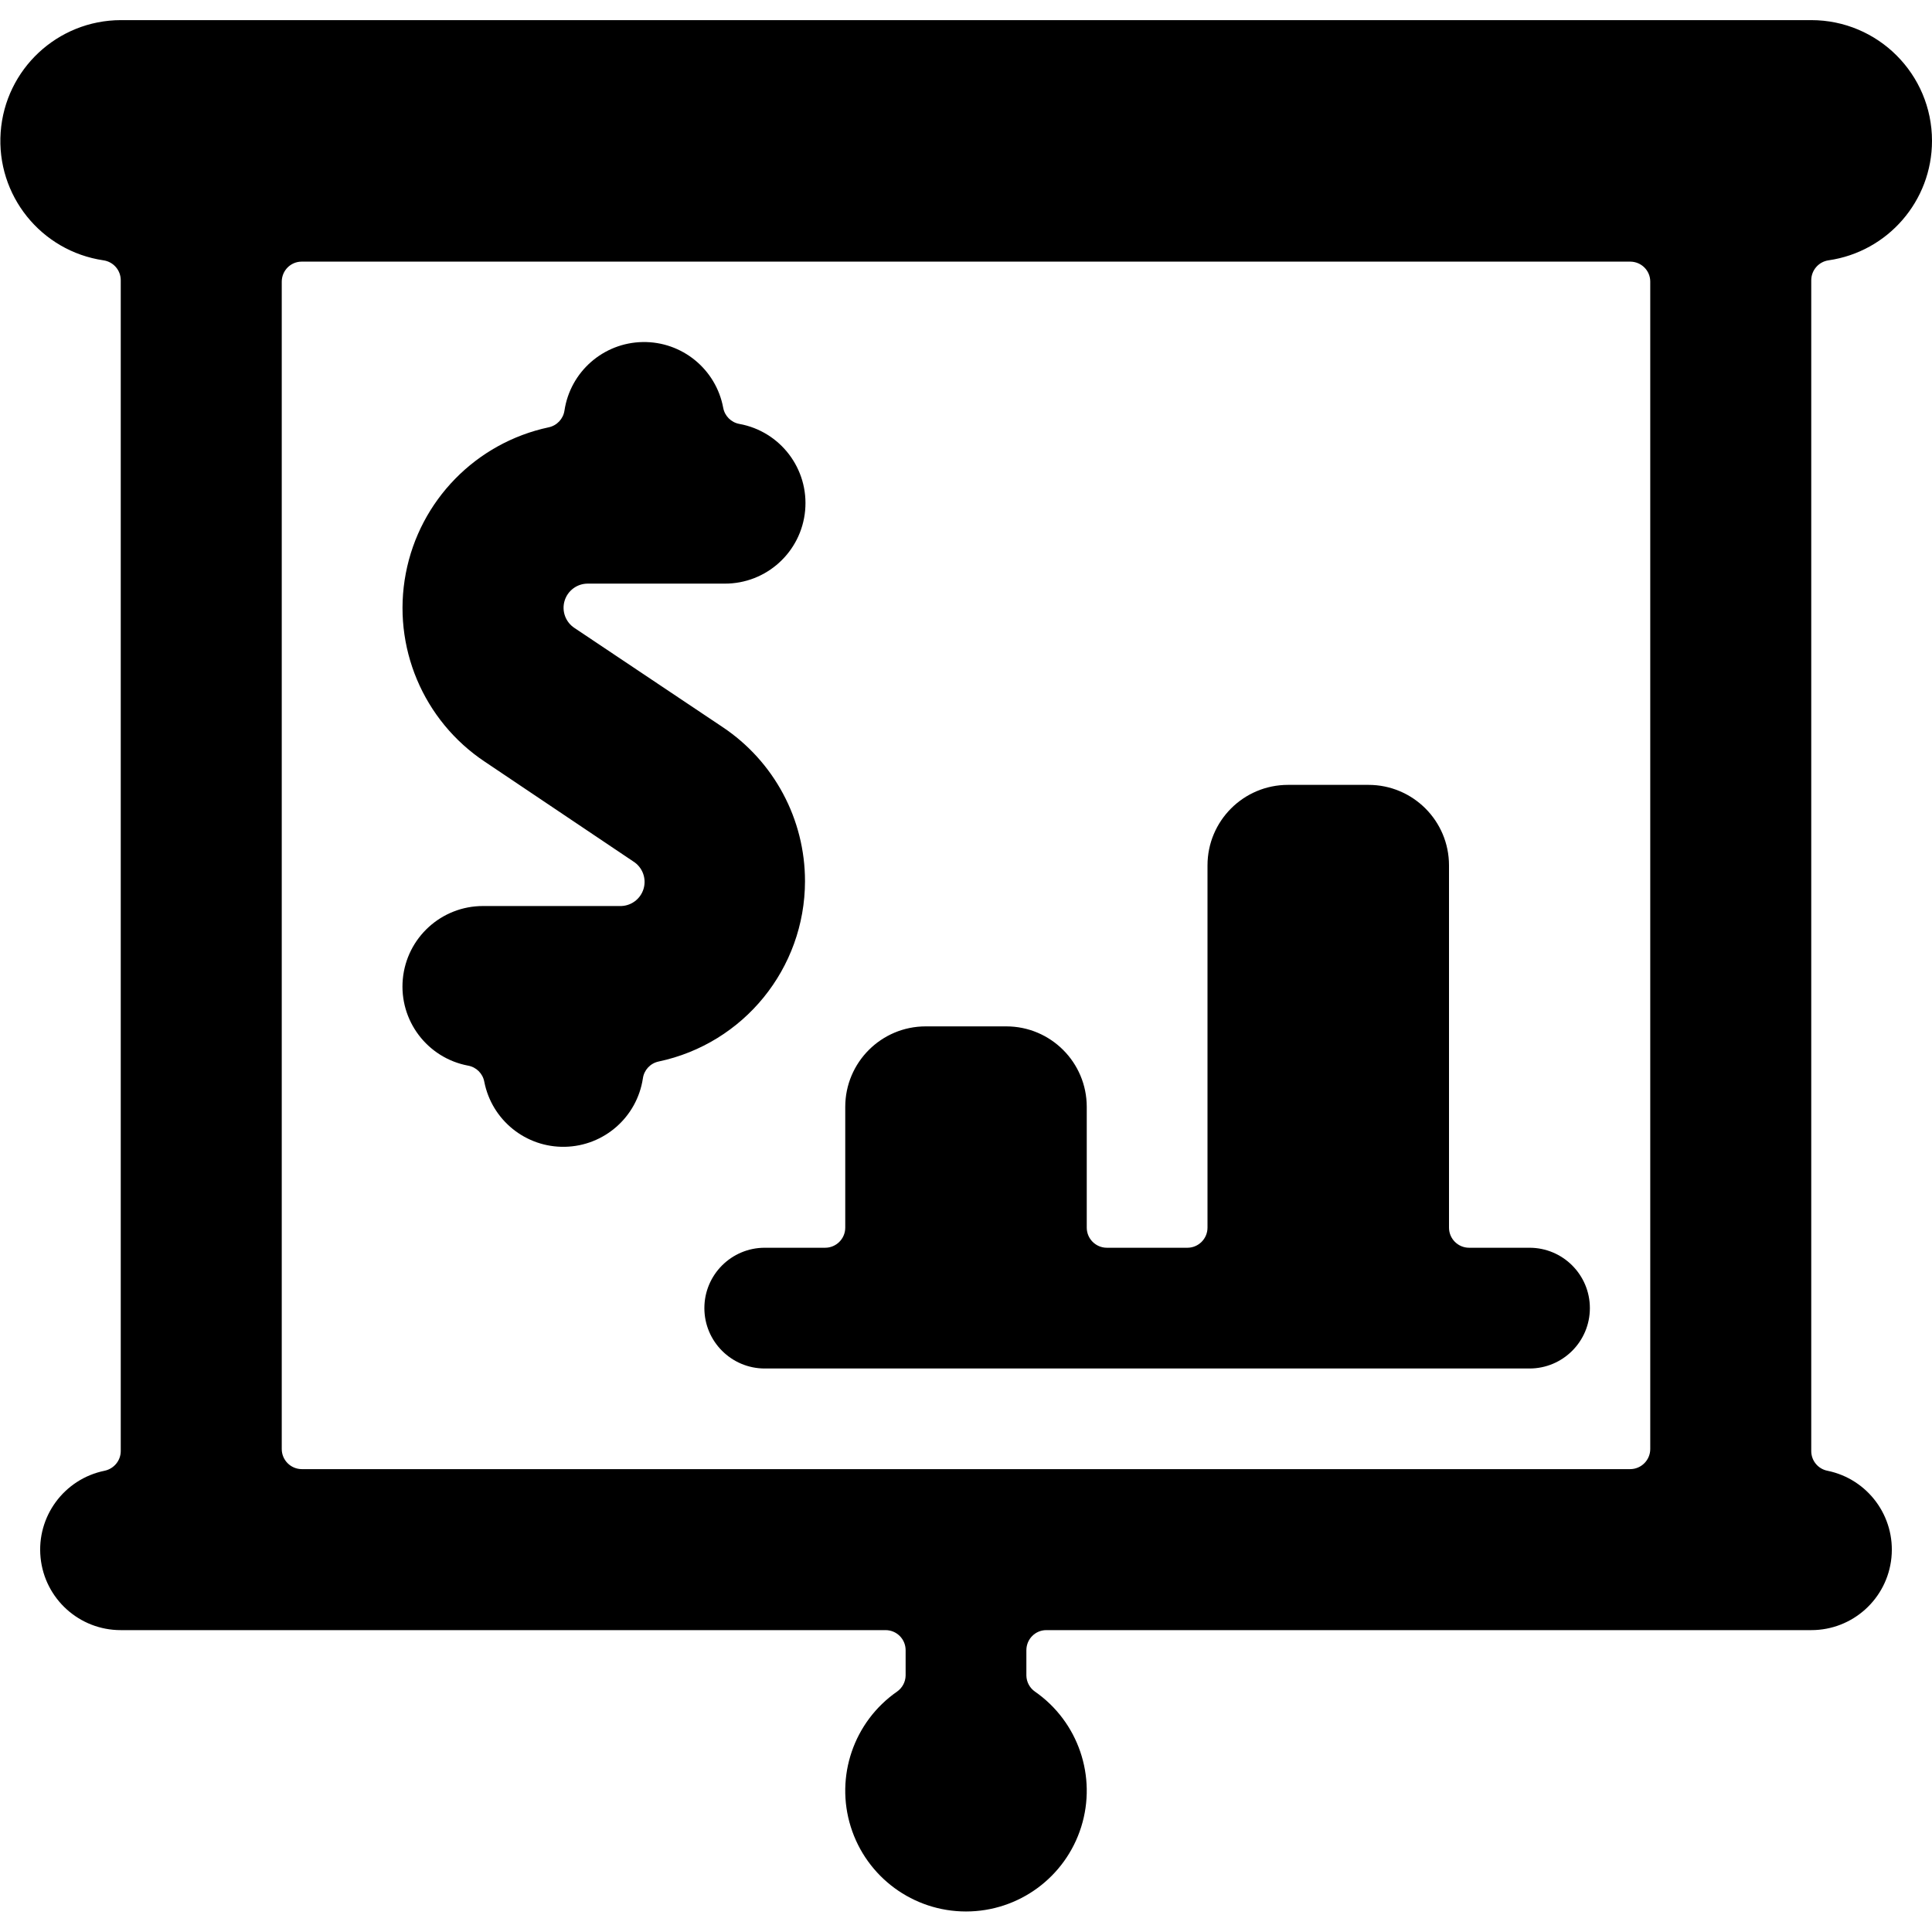
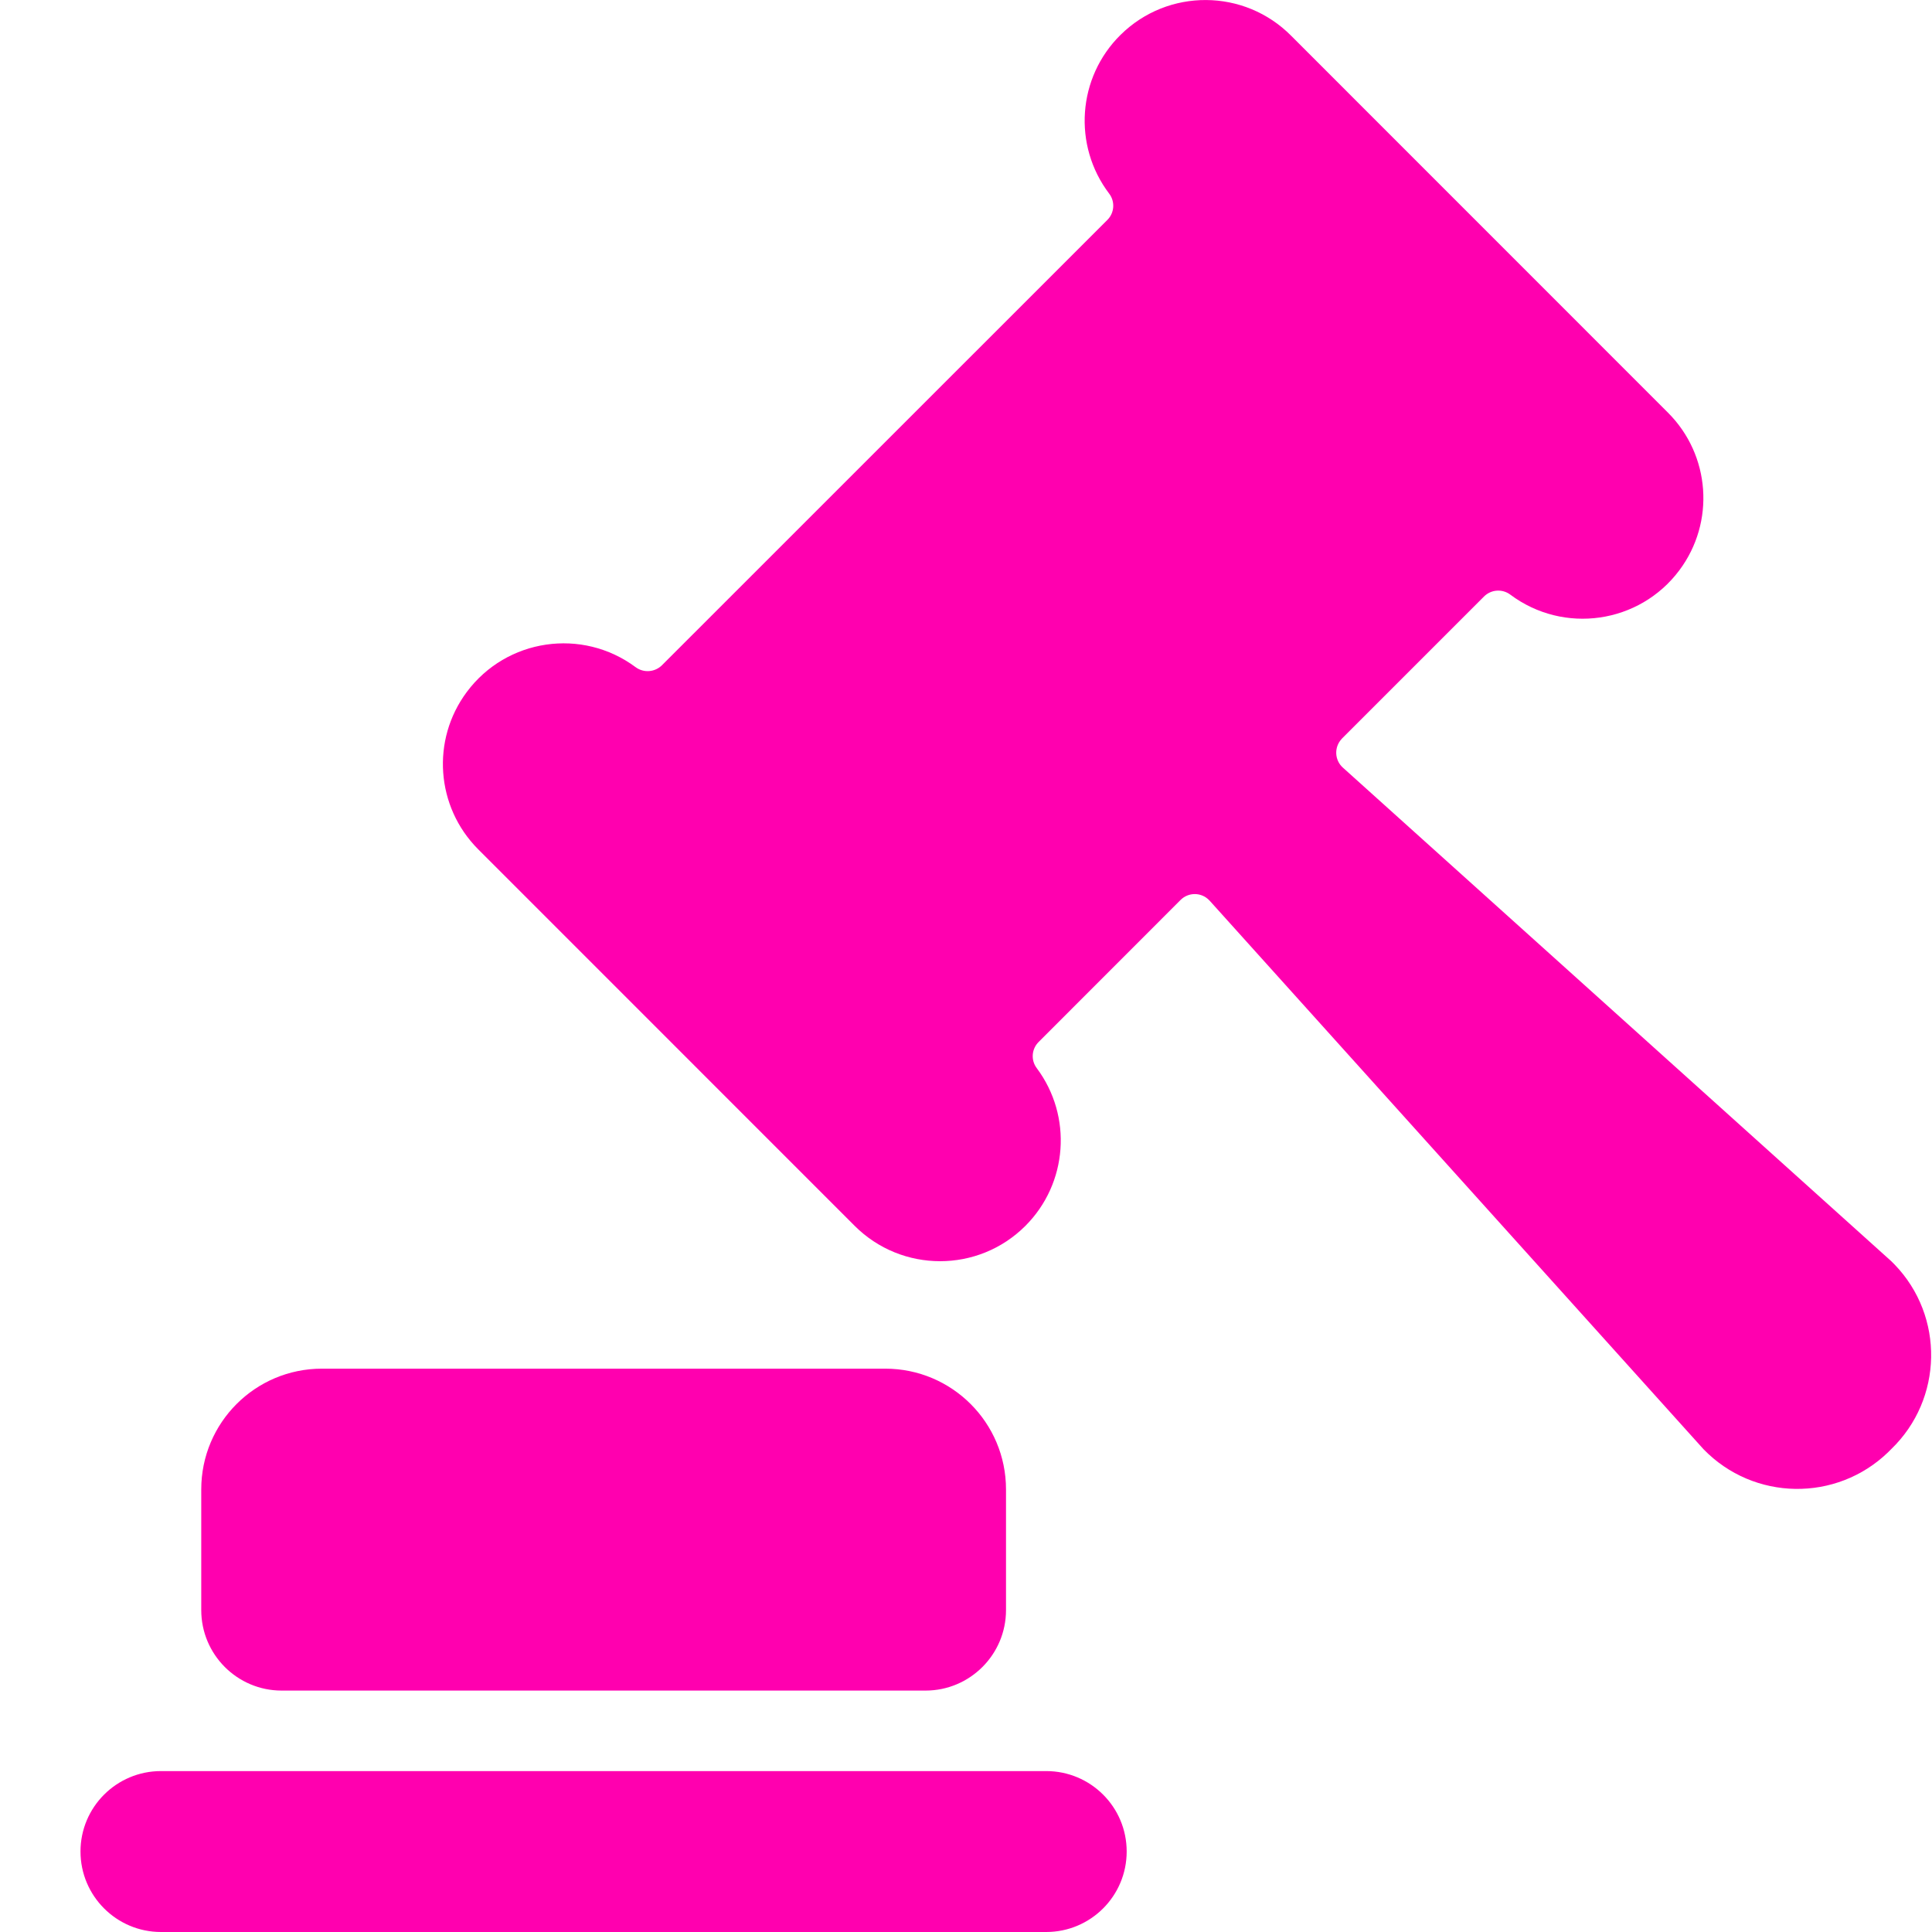
- <svg xmlns="http://www.w3.org/2000/svg" width="24" height="24">
-   <g fill="currentColor">
-     <path d="M24 1.75a1.5 1.5 0 0 0-1.5-1.5h-21a1.5 1.5 0 0 0-.214 2.984.25.25 0 0 1 .214.248v14.543c0 .119-.084.22-.2.245a1 1 0 0 0 .2 1.98H11a.249.249 0 0 1 .25.25v.314a.249.249 0 0 1-.107.2 1.5 1.5 0 1 0 1.714 0 .249.249 0 0 1-.107-.2V20.5c0-.138.11-.25.248-.25H22.5a1 1 0 0 0 .2-1.98.249.249 0 0 1-.2-.245V3.482c0-.124.091-.23.214-.248A1.5 1.5 0 0 0 24 1.75zM20.5 18a.25.25 0 0 1-.25.25H3.75A.25.25 0 0 1 3.5 18V3.5c0-.138.11-.25.248-.25H20.25c.138 0 .25.11.25.248V18z" />
-     <path d="M8.75 16.25c0 .414.336.75.75.75H19a.75.75 0 1 0 0-1.5h-.75a.25.25 0 0 1-.25-.25v-4.5a1 1 0 0 0-1-1h-1a1 1 0 0 0-1 1v4.5a.25.25 0 0 1-.25.25h-1a.25.25 0 0 1-.25-.25v-1.5a1 1 0 0 0-1-1h-1a1 1 0 0 0-1 1v1.5a.25.25 0 0 1-.25.25H9.5a.75.75 0 0 0-.75.75zM10 10.947a2.3 2.3 0 0 0-1.025-1.916L7.135 7.8a.3.3 0 0 1 .165-.55H9a1 1 0 0 0 .184-1.984.249.249 0 0 1-.2-.2 1 1 0 0 0-1.972.034.25.25 0 0 1-.195.208 2.295 2.295 0 0 0-.792 4.156l1.84 1.236a.3.3 0 0 1-.168.555H6a1 1 0 0 0-.184 1.983.249.249 0 0 1 .2.2 1 1 0 0 0 1.97-.041.249.249 0 0 1 .194-.21 2.292 2.292 0 0 0 1.82-2.24z" />
+ <svg xmlns="http://www.w3.org/2000/svg" width="24px" height="24px" viewBox="0 0 24 24" version="1.1">
+   <g id="utility/budget" stroke="none" stroke-width="1" fill="none" fill-rule="evenodd">
+     <g id="legal-hammer" transform="translate(1, 0)" fill="#FF00AF" fill-rule="nonzero">
+       <path d="M2.499,21.001 L10.497,21.001 L10.497,21.001 C11.049,21.001 11.497,20.553 11.497,20.001 L11.497,18.502 L11.497,18.502 C11.497,17.673 10.825,17.002 9.997,17.002 L2.999,17.002 L2.999,17.002 C2.171,17.002 1.5,17.673 1.5,18.502 C1.5,18.502 1.5,18.502 1.5,18.502 L1.5,20.001 L1.5,20.001 C1.5,20.553 1.947,21.001 2.499,21.001 L2.499,21.001 Z" id="Path" />
+       <path d="M22.493,18.002 L22.493,18.002 C23.138,17.38 23.157,16.352 22.535,15.708 C22.521,15.694 22.507,15.68 22.493,15.666 L15.681,9.535 L15.681,9.535 C15.579,9.443 15.571,9.285 15.664,9.182 C15.667,9.179 15.67,9.176 15.672,9.173 L17.435,7.41 L17.435,7.41 C17.523,7.322 17.662,7.312 17.762,7.387 L17.762,7.387 C18.425,7.883 19.365,7.748 19.861,7.085 C20.308,6.488 20.248,5.653 19.72,5.126 L15.041,0.446 L15.041,0.446 C14.459,-0.143 13.509,-0.149 12.92,0.433 C12.384,0.962 12.324,1.806 12.779,2.406 L12.779,2.406 C12.854,2.505 12.844,2.645 12.756,2.732 L7.223,8.264 L7.223,8.264 C7.135,8.351 6.996,8.362 6.896,8.288 L6.896,8.288 C6.231,7.794 5.292,7.932 4.798,8.597 C4.355,9.192 4.415,10.022 4.938,10.548 L9.617,15.228 L9.617,15.228 C10.203,15.813 11.152,15.814 11.738,15.228 C12.265,14.701 12.325,13.866 11.879,13.269 L11.879,13.269 C11.804,13.17 11.814,13.031 11.903,12.943 L13.665,11.18 L13.665,11.18 C13.763,11.082 13.921,11.082 14.018,11.18 C14.022,11.183 14.025,11.186 14.028,11.19 L20.161,18.002 L20.161,18.002 C20.785,18.646 21.813,18.662 22.457,18.038 C22.469,18.026 22.481,18.014 22.493,18.002 L22.493,18.002 Z" id="Path" />
+       <path d="M11.996,22.001 L1,22.001 L1,22.001 C0.448,22.001 0,22.448 0,23 C0,23.552 0.448,24 1,24 L11.996,24 L11.996,24 C12.549,24 12.996,23.552 12.996,23 C12.996,22.448 12.549,22.001 11.996,22.001 L11.996,22.001 Z" id="Path" />
+     </g>
  </g>
</svg>
